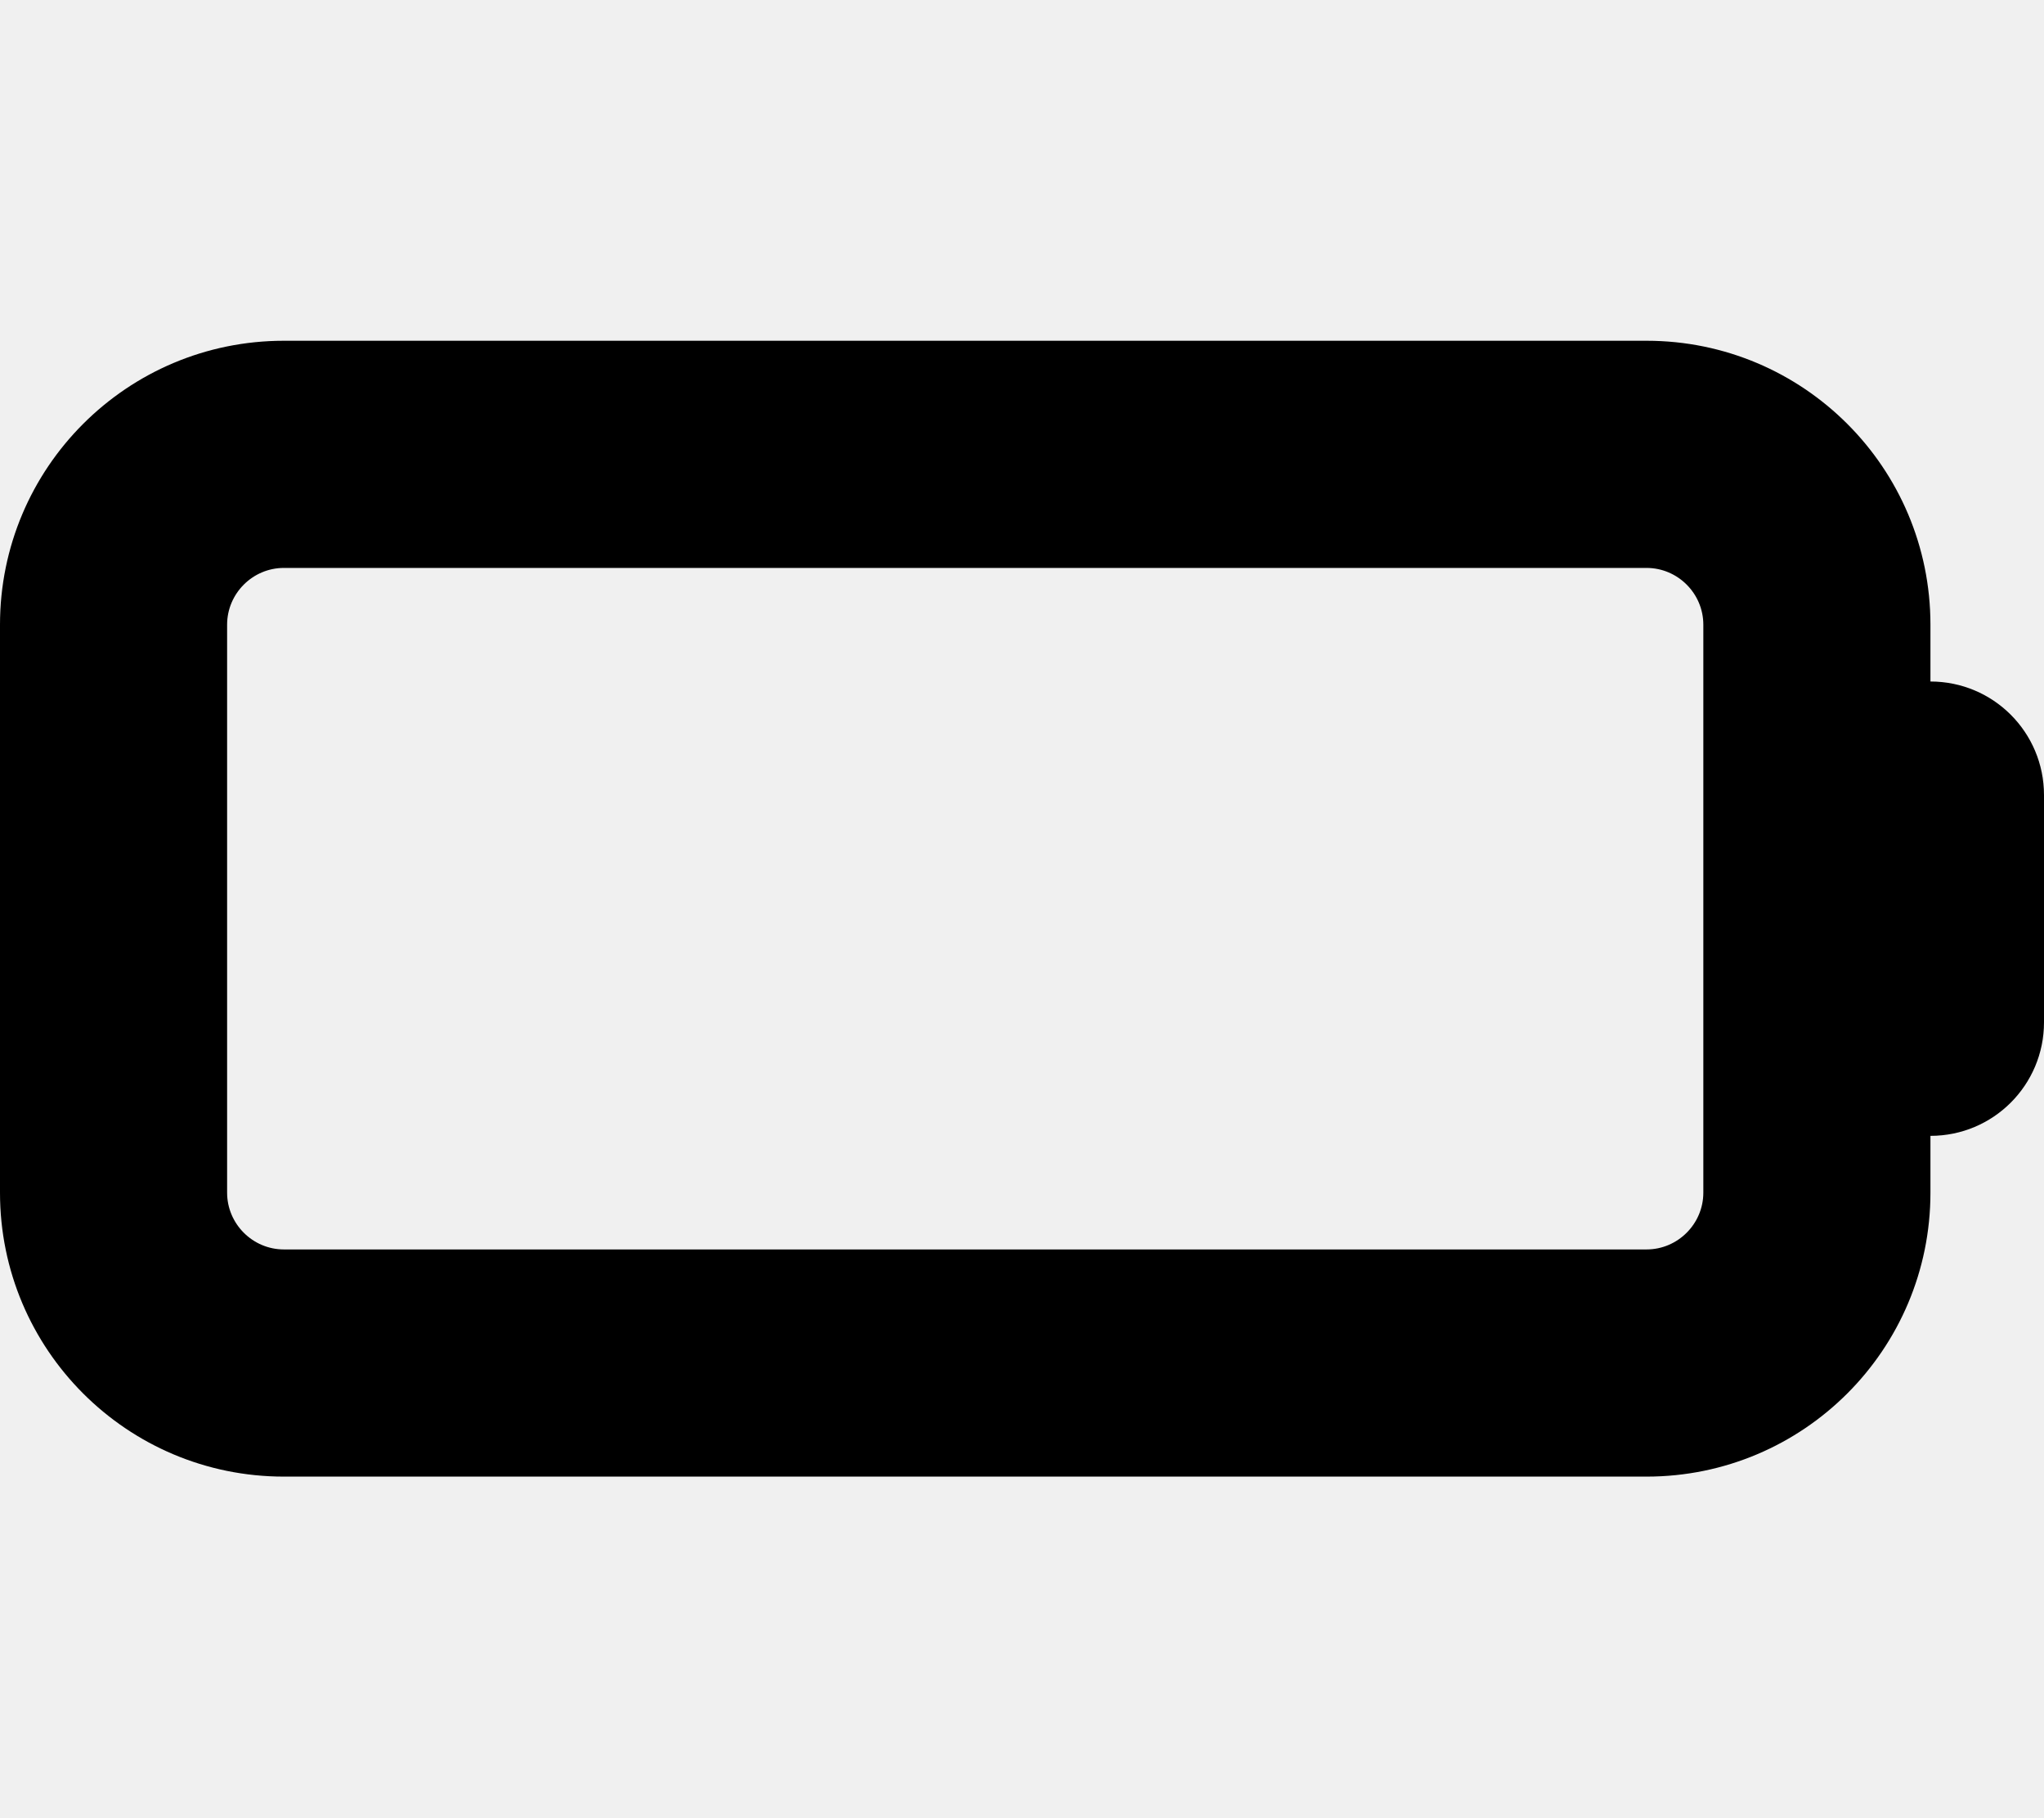
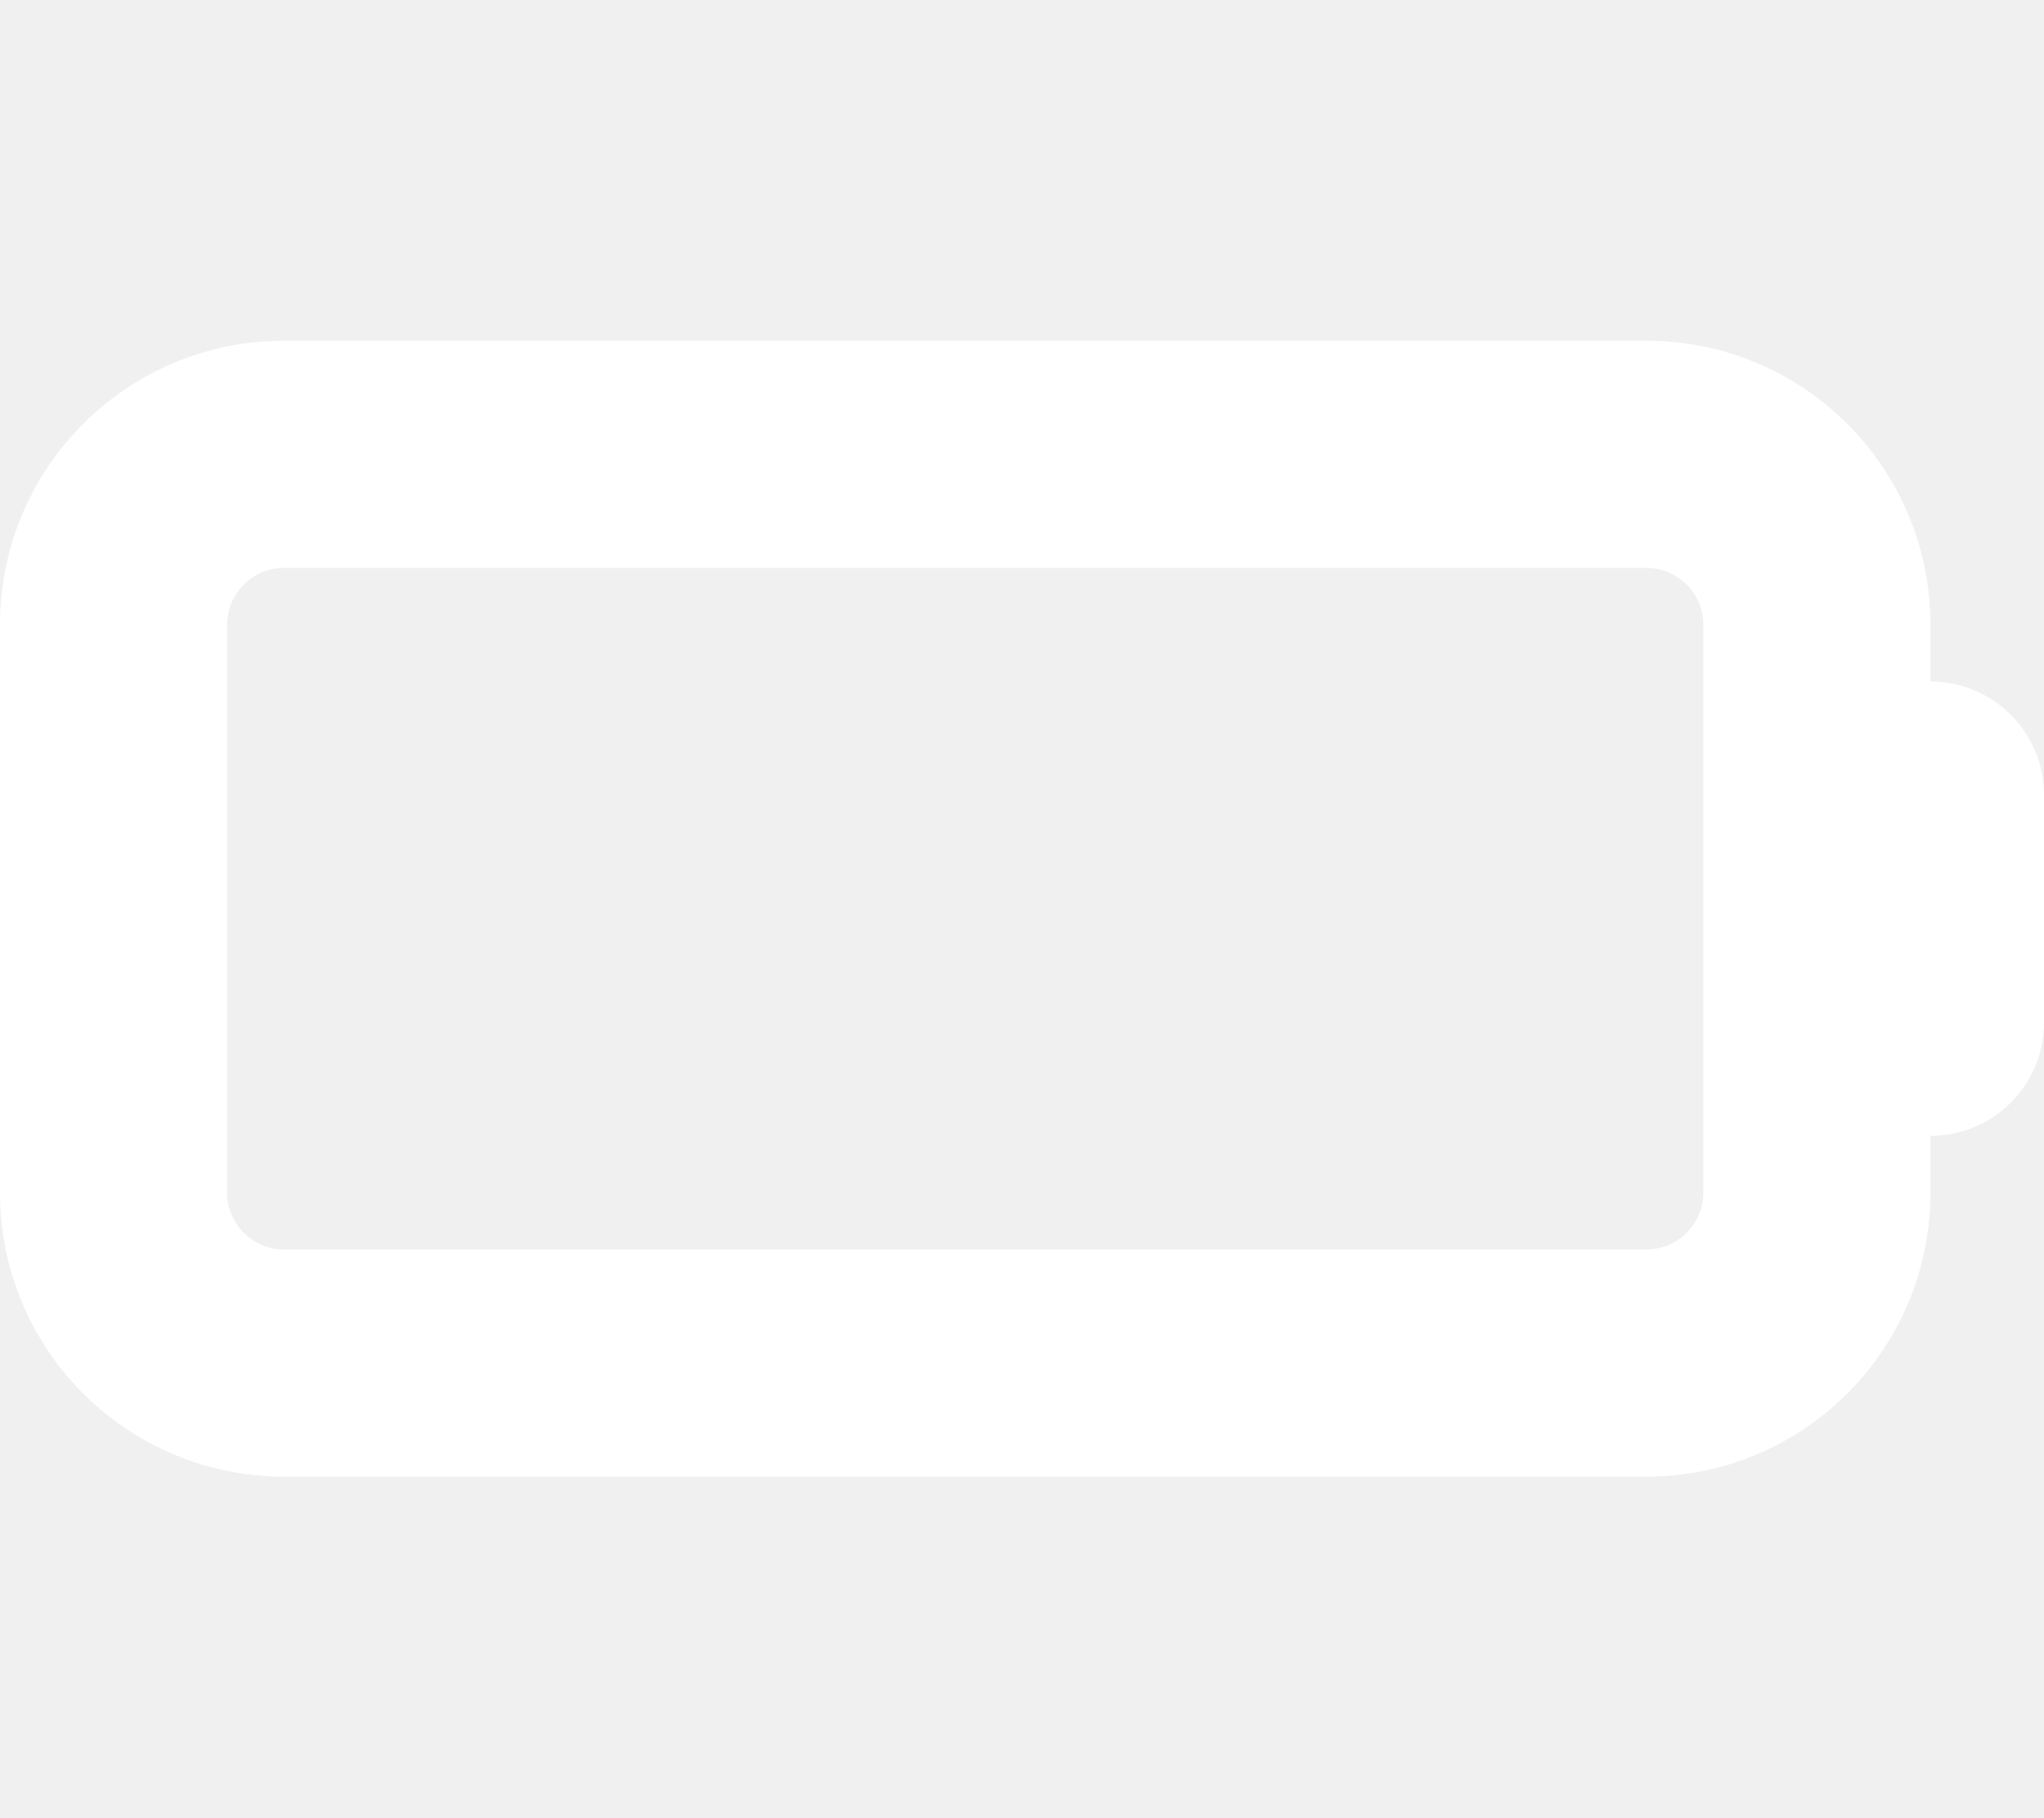
<svg xmlns="http://www.w3.org/2000/svg" viewBox="0 0 576 512">
-   <path d="M80 160c-8.8 0-16 7.2-16 16V336c0 8.8 7.2 16 16 16H464c8.8 0 16-7.2 16-16V176c0-8.8-7.2-16-16-16H80zM0 176c0-44.2 35.8-80 80-80H464c44.2 0 80 35.8 80 80v16c17.7 0 32 14.3 32 32v64c0 17.7-14.3 32-32 32v16c0 44.2-35.8 80-80 80H80c-44.2 0-80-35.8-80-80V176z" />
+   <path d="M80 160c-8.8 0-16 7.2-16 16V336c0 8.8 7.2 16 16 16H464c8.8 0 16-7.2 16-16V176c0-8.8-7.2-16-16-16H80zM0 176c0-44.2 35.8-80 80-80H464c44.2 0 80 35.8 80 80v16c17.7 0 32 14.3 32 32v64c0 17.7-14.3 32-32 32v16c0 44.2-35.8 80-80 80H80c-44.2 0-80-35.8-80-80V176z" fill="white" />
</svg>
